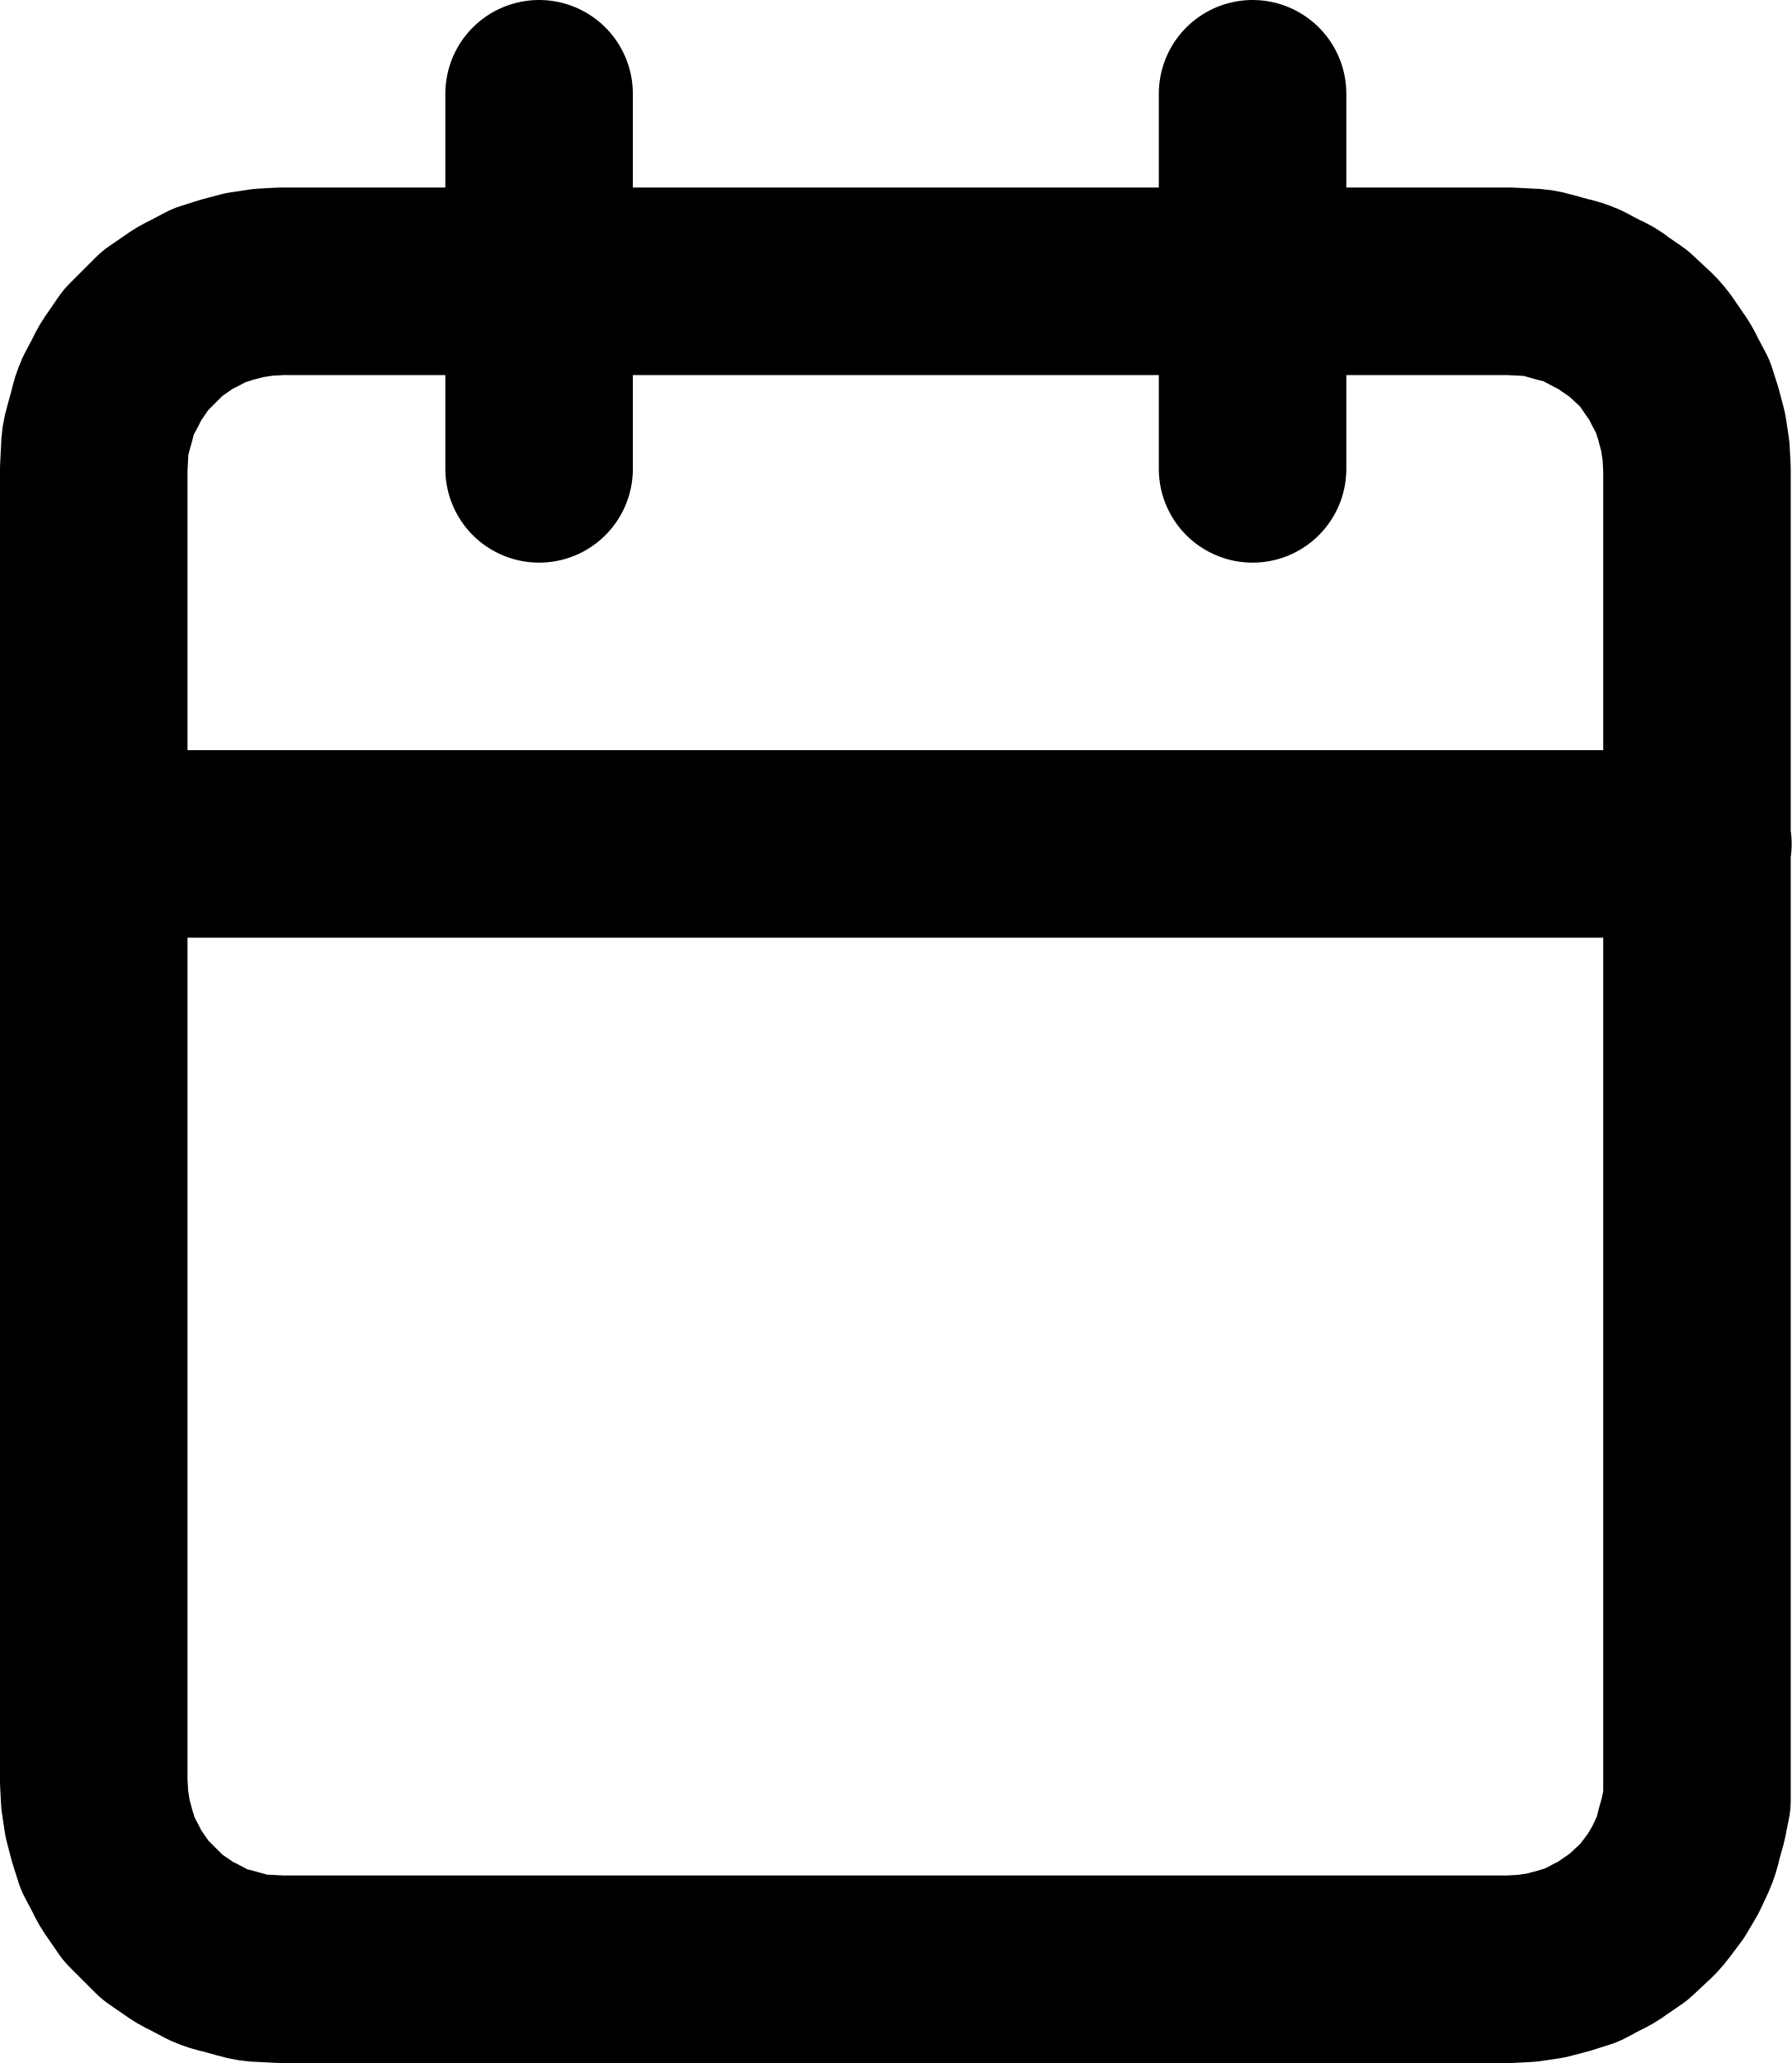
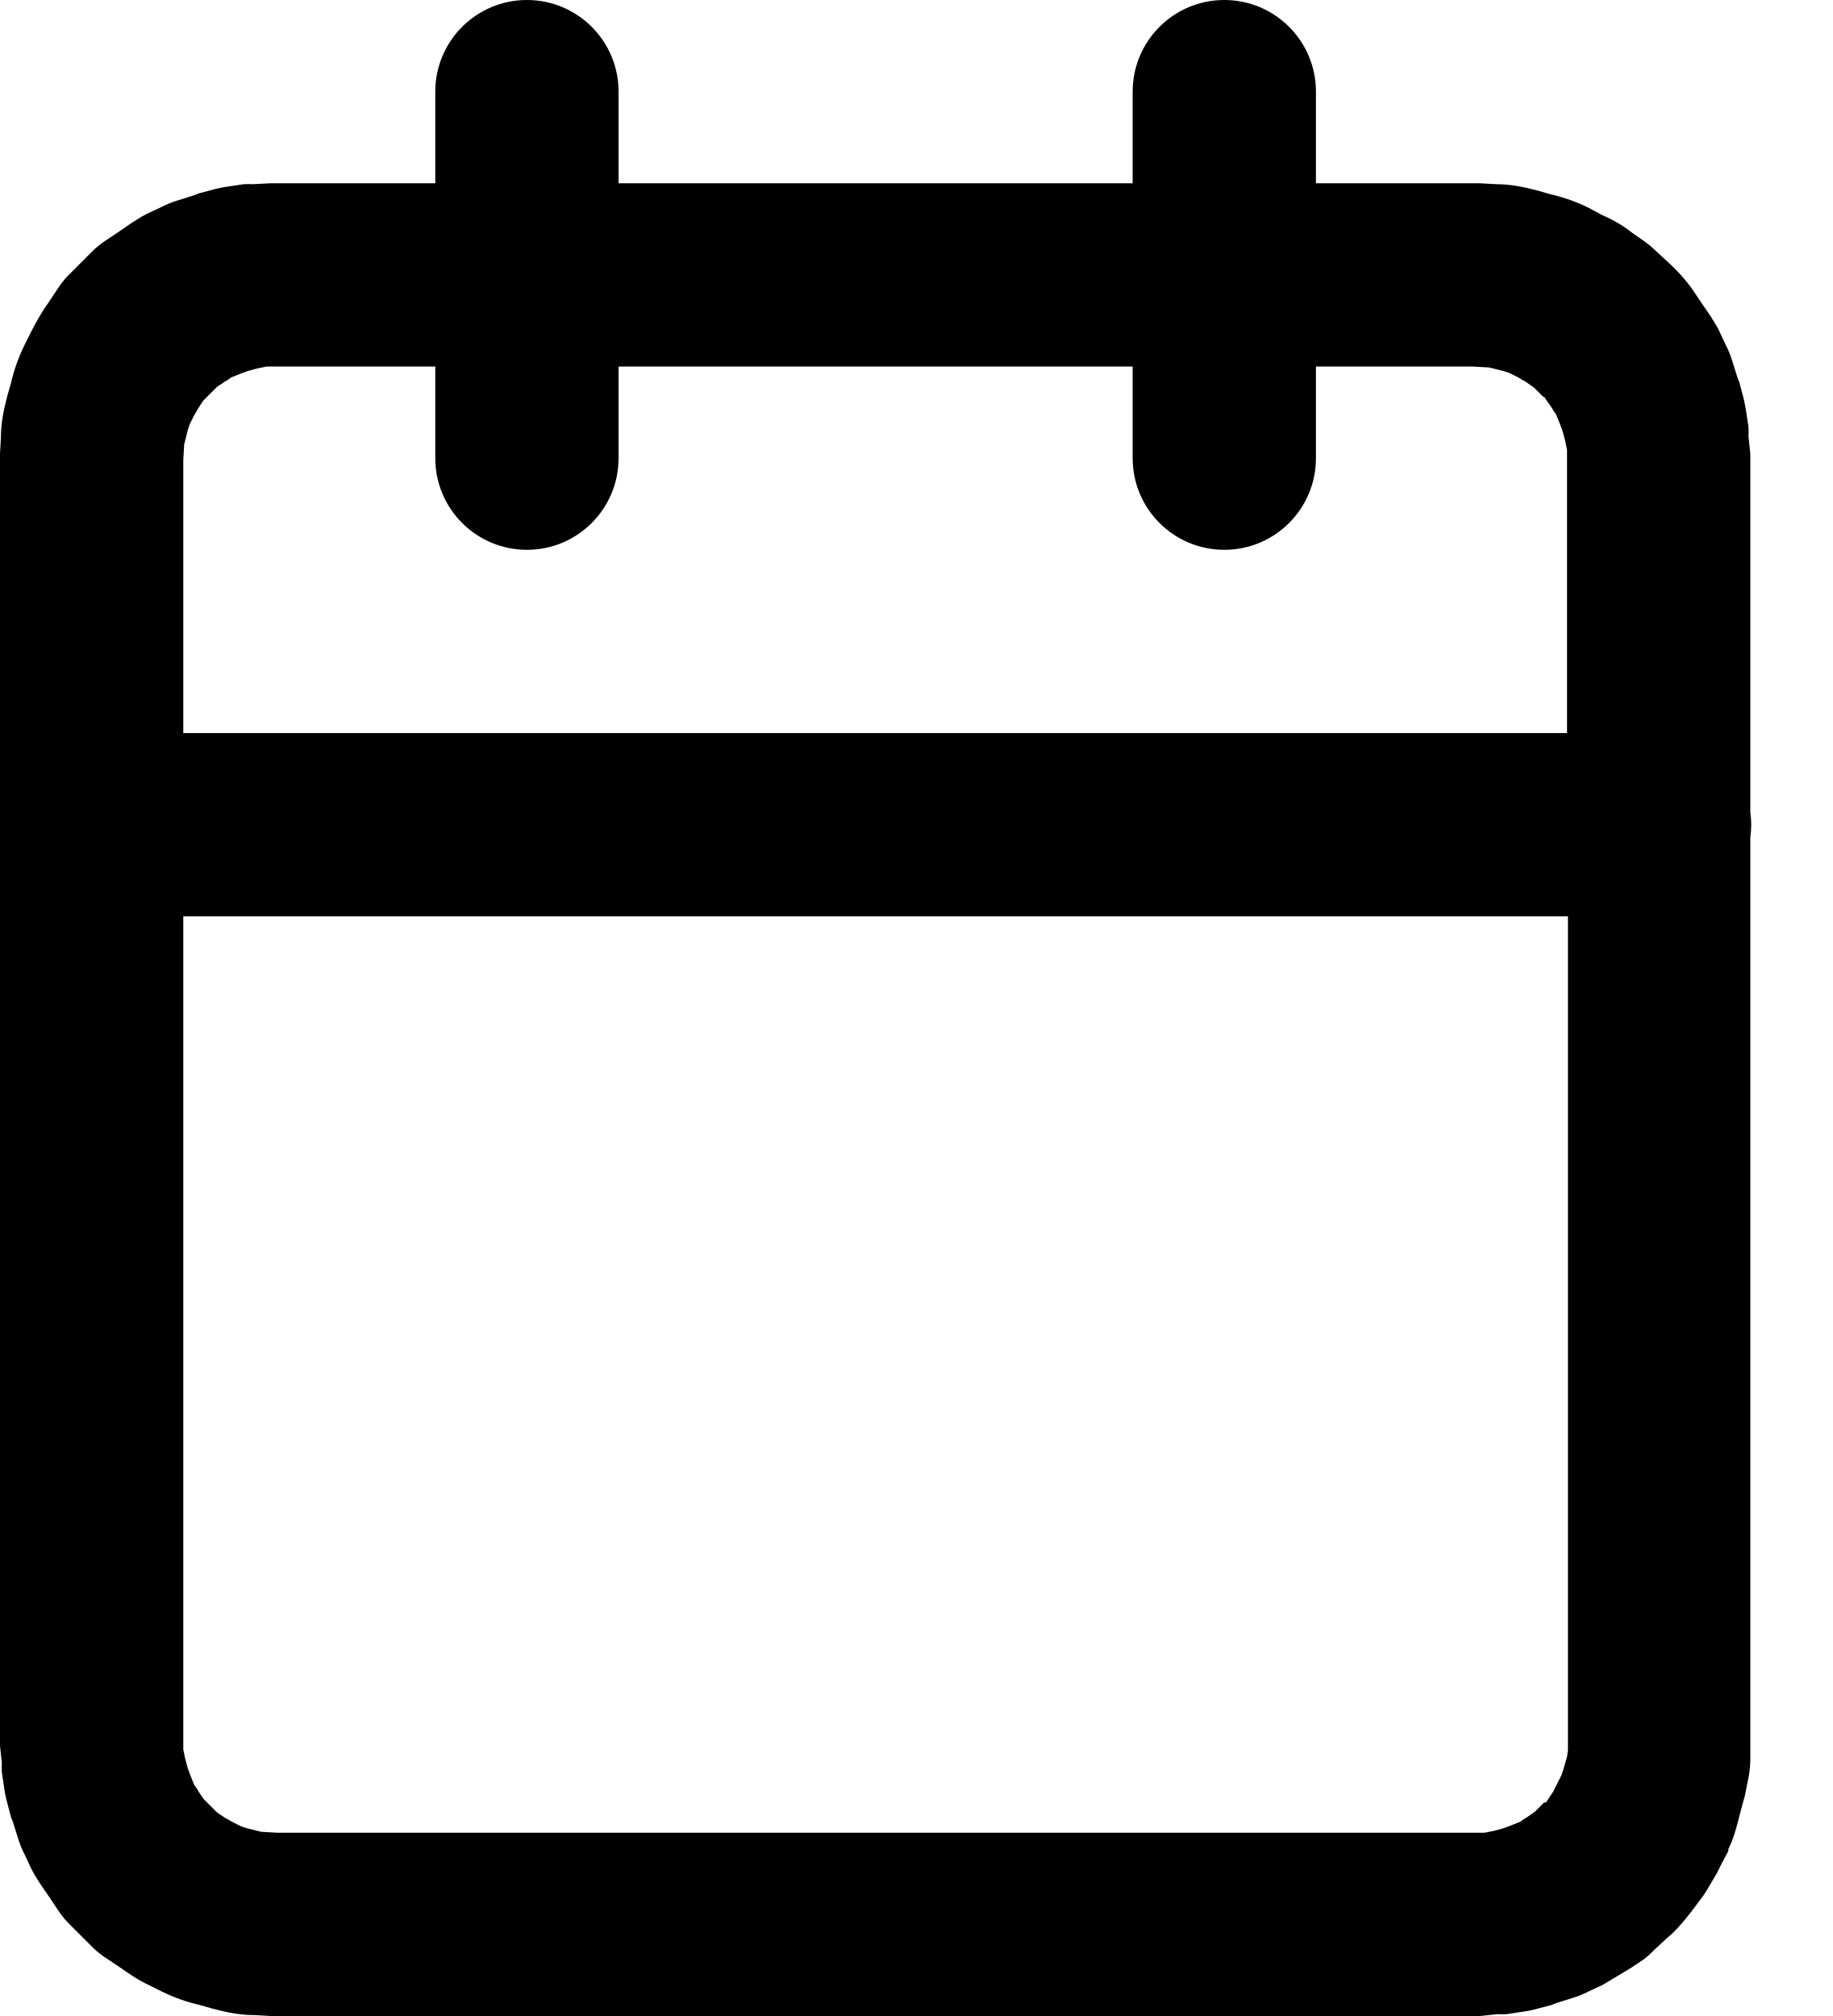
- <svg xmlns="http://www.w3.org/2000/svg" width="19.11" height="22" viewBox="0 0 19.11 22">
-   <g fill="none" stroke="#000" stroke-linecap="round" stroke-linejoin="round" stroke-width="2">
-     <path d="M3 3H16.1l.2.01q.1 0 .2.03l.18.05q.1.02.19.06l.17.09q.1.04.17.1l.16.11.15.14q.07.06.13.14l.11.16q.06.08.1.17l.09.17.06.19.05.19.03.2.01.19v14.2l-.04.2-.05.18q-.02.1-.06.19l-.08.17-.1.17-.12.16q-.06.08-.13.14l-.15.14-.16.11q-.08.06-.17.1l-.17.09-.19.06-.19.05-.2.03-.19.01H3l-.2-.01q-.1 0-.2-.03l-.18-.05q-.1-.02-.19-.06l-.17-.09q-.09-.04-.17-.1l-.16-.11-.14-.14-.14-.14-.11-.16q-.06-.08-.1-.17l-.09-.17-.06-.19-.05-.19-.03-.2L1 19V5l.01-.2q0-.1.03-.2l.05-.18q.02-.1.06-.19l.09-.17q.04-.09.1-.17l.11-.16.14-.14.14-.14.16-.11q.08-.06.17-.1l.17-.09.19-.06.19-.05.2-.03L3 3h0ZM13.36 1v4M5.75 1v4M1 9h17.11" />
-   </g>
+ <svg xmlns="http://www.w3.org/2000/svg" width="20" height="22" fill="none" viewBox="0 0 20 22">
+   <path fill="#000" fill-rule="evenodd" d="M5.75 0a1 1 0 0 1 1 1v1h5.61V1a1 1 0 1 1 2 0v1h1.74a1 1 0 0 1 .05 0l.18.01c.15 0 .3.03.45.07l.14.04a1.9 1.9 0 0 1 .42.15l.13.07c.11.05.23.11.34.2l.13.09a1 1 0 0 1 .11.09l.14.13a1.88 1.88 0 0 1 .28.31l.1.15c.07.1.14.2.19.3l.07.15a1 1 0 0 1 .07.17l.06.19.02.05.05.19.02.1.03.2a1 1 0 0 1 0 .1l.02.19V8.86a1 1 0 0 1 0 .28V19.2a1 1 0 0 1-.02.2l-.04.2-.02.07-.04.15c-.03.12-.06.24-.12.36v.02l-.09.17a.97.97 0 0 1-.04.08l-.1.17a1 1 0 0 1-.06.09l-.12.16c-.08.1-.16.2-.26.28l-.14.13a.99.99 0 0 1-.11.1l-.15.1-.3.18-.15.07a1 1 0 0 1-.17.07l-.19.06-.05.02-.19.05a.98.98 0 0 1-.1.02l-.2.03a1 1 0 0 1-.1 0l-.19.02H2.95l-.18-.01c-.15 0-.3-.03-.45-.07l-.14-.04a1.89 1.89 0 0 1-.42-.15l-.14-.07c-.11-.05-.21-.12-.31-.19l-.15-.1a1 1 0 0 1-.14-.11l-.28-.28a1 1 0 0 1-.11-.14l-.1-.15c-.07-.1-.14-.2-.19-.3l-.07-.15a1 1 0 0 1-.07-.17l-.06-.19a1 1 0 0 1-.02-.05l-.05-.19a1 1 0 0 1-.02-.1l-.03-.2a1 1 0 0 1 0-.1L0 19.05A1 1 0 0 1 0 19V5a1 1 0 0 1 0-.05l.01-.18c0-.15.03-.3.07-.45l.04-.14a1.9 1.9 0 0 1 .15-.42l.07-.14C.4 3.5.46 3.4.53 3.3l.1-.15a1 1 0 0 1 .11-.14l.14-.14.14-.14a1 1 0 0 1 .14-.11l.15-.1c.1-.07.2-.14.3-.19l.15-.07a1 1 0 0 1 .17-.07l.19-.06.05-.02.19-.05a1 1 0 0 1 .1-.02l.2-.03a1 1 0 0 1 .1 0L2.95 2A1 1 0 0 1 3 2h1.75V1a1 1 0 0 1 1-1Zm-1 4H2.91l-.1.02-.11.03-.08.03-.1.04a1 1 0 0 1-.04.03 1 1 0 0 1-.02.01l-.09.06-.15.15-.06.09a1 1 0 0 1-.01.02 1 1 0 0 1-.03.05l-.05.1a1 1 0 0 1-.02.06l-.04.16-.01.17V8h15.1V4.91l-.02-.1-.03-.11-.03-.08-.04-.1a.98.98 0 0 1-.03-.04.8.8 0 0 1-.01-.02l-.09-.13h-.01l-.1-.1-.1-.07a.9.9 0 0 1-.02-.01l-.05-.03-.1-.05-.06-.02-.16-.04-.18-.01h-1.71v1a1 1 0 1 1-2 0V4H6.75v1a1 1 0 0 1-2 0V4Zm12.35 6H2v9.09l.02.1.03.11.03.08.04.1.03.04.01.02.06.09.15.15.09.06.02.01.05.03.1.05a1 1 0 0 1 .06.02l.16.04.17.01H16.2l.1-.02.11-.03.08-.03.1-.04.04-.03.02-.01.1-.07.1-.1h.02l.08-.12.04-.08.05-.1.02-.06.04-.14.01-.07V10Z" clip-rule="evenodd" />
</svg>
